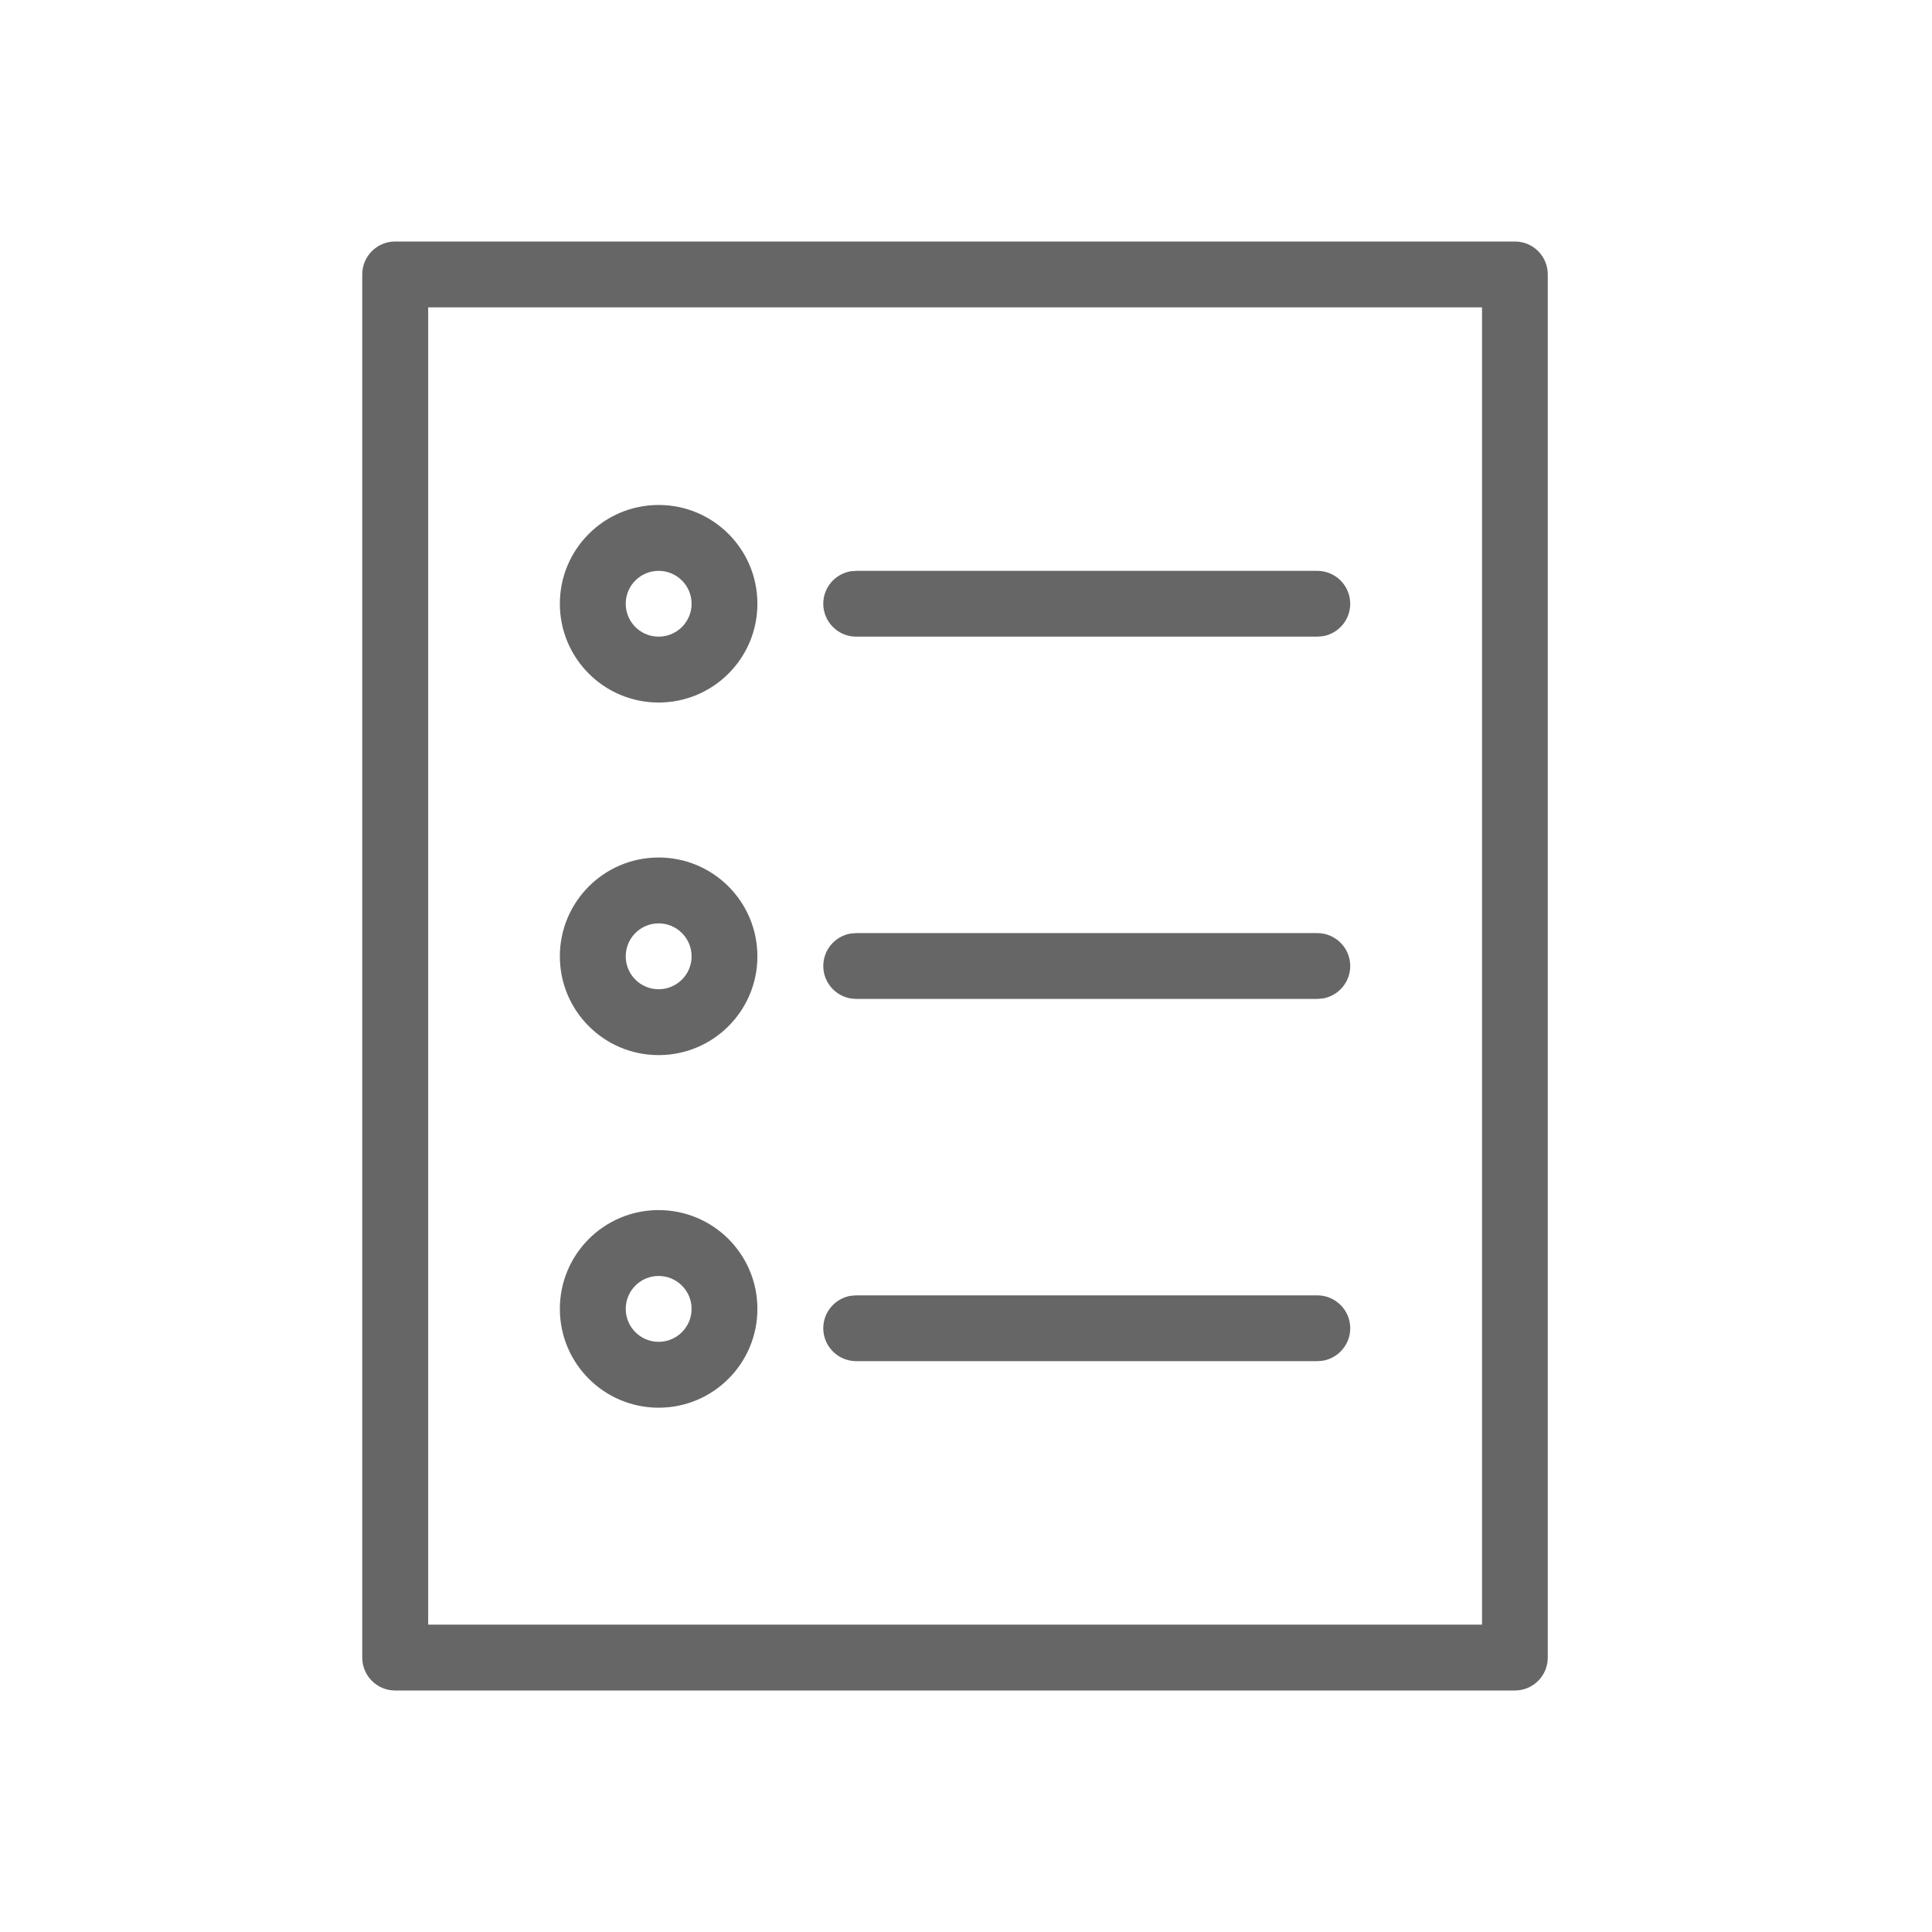
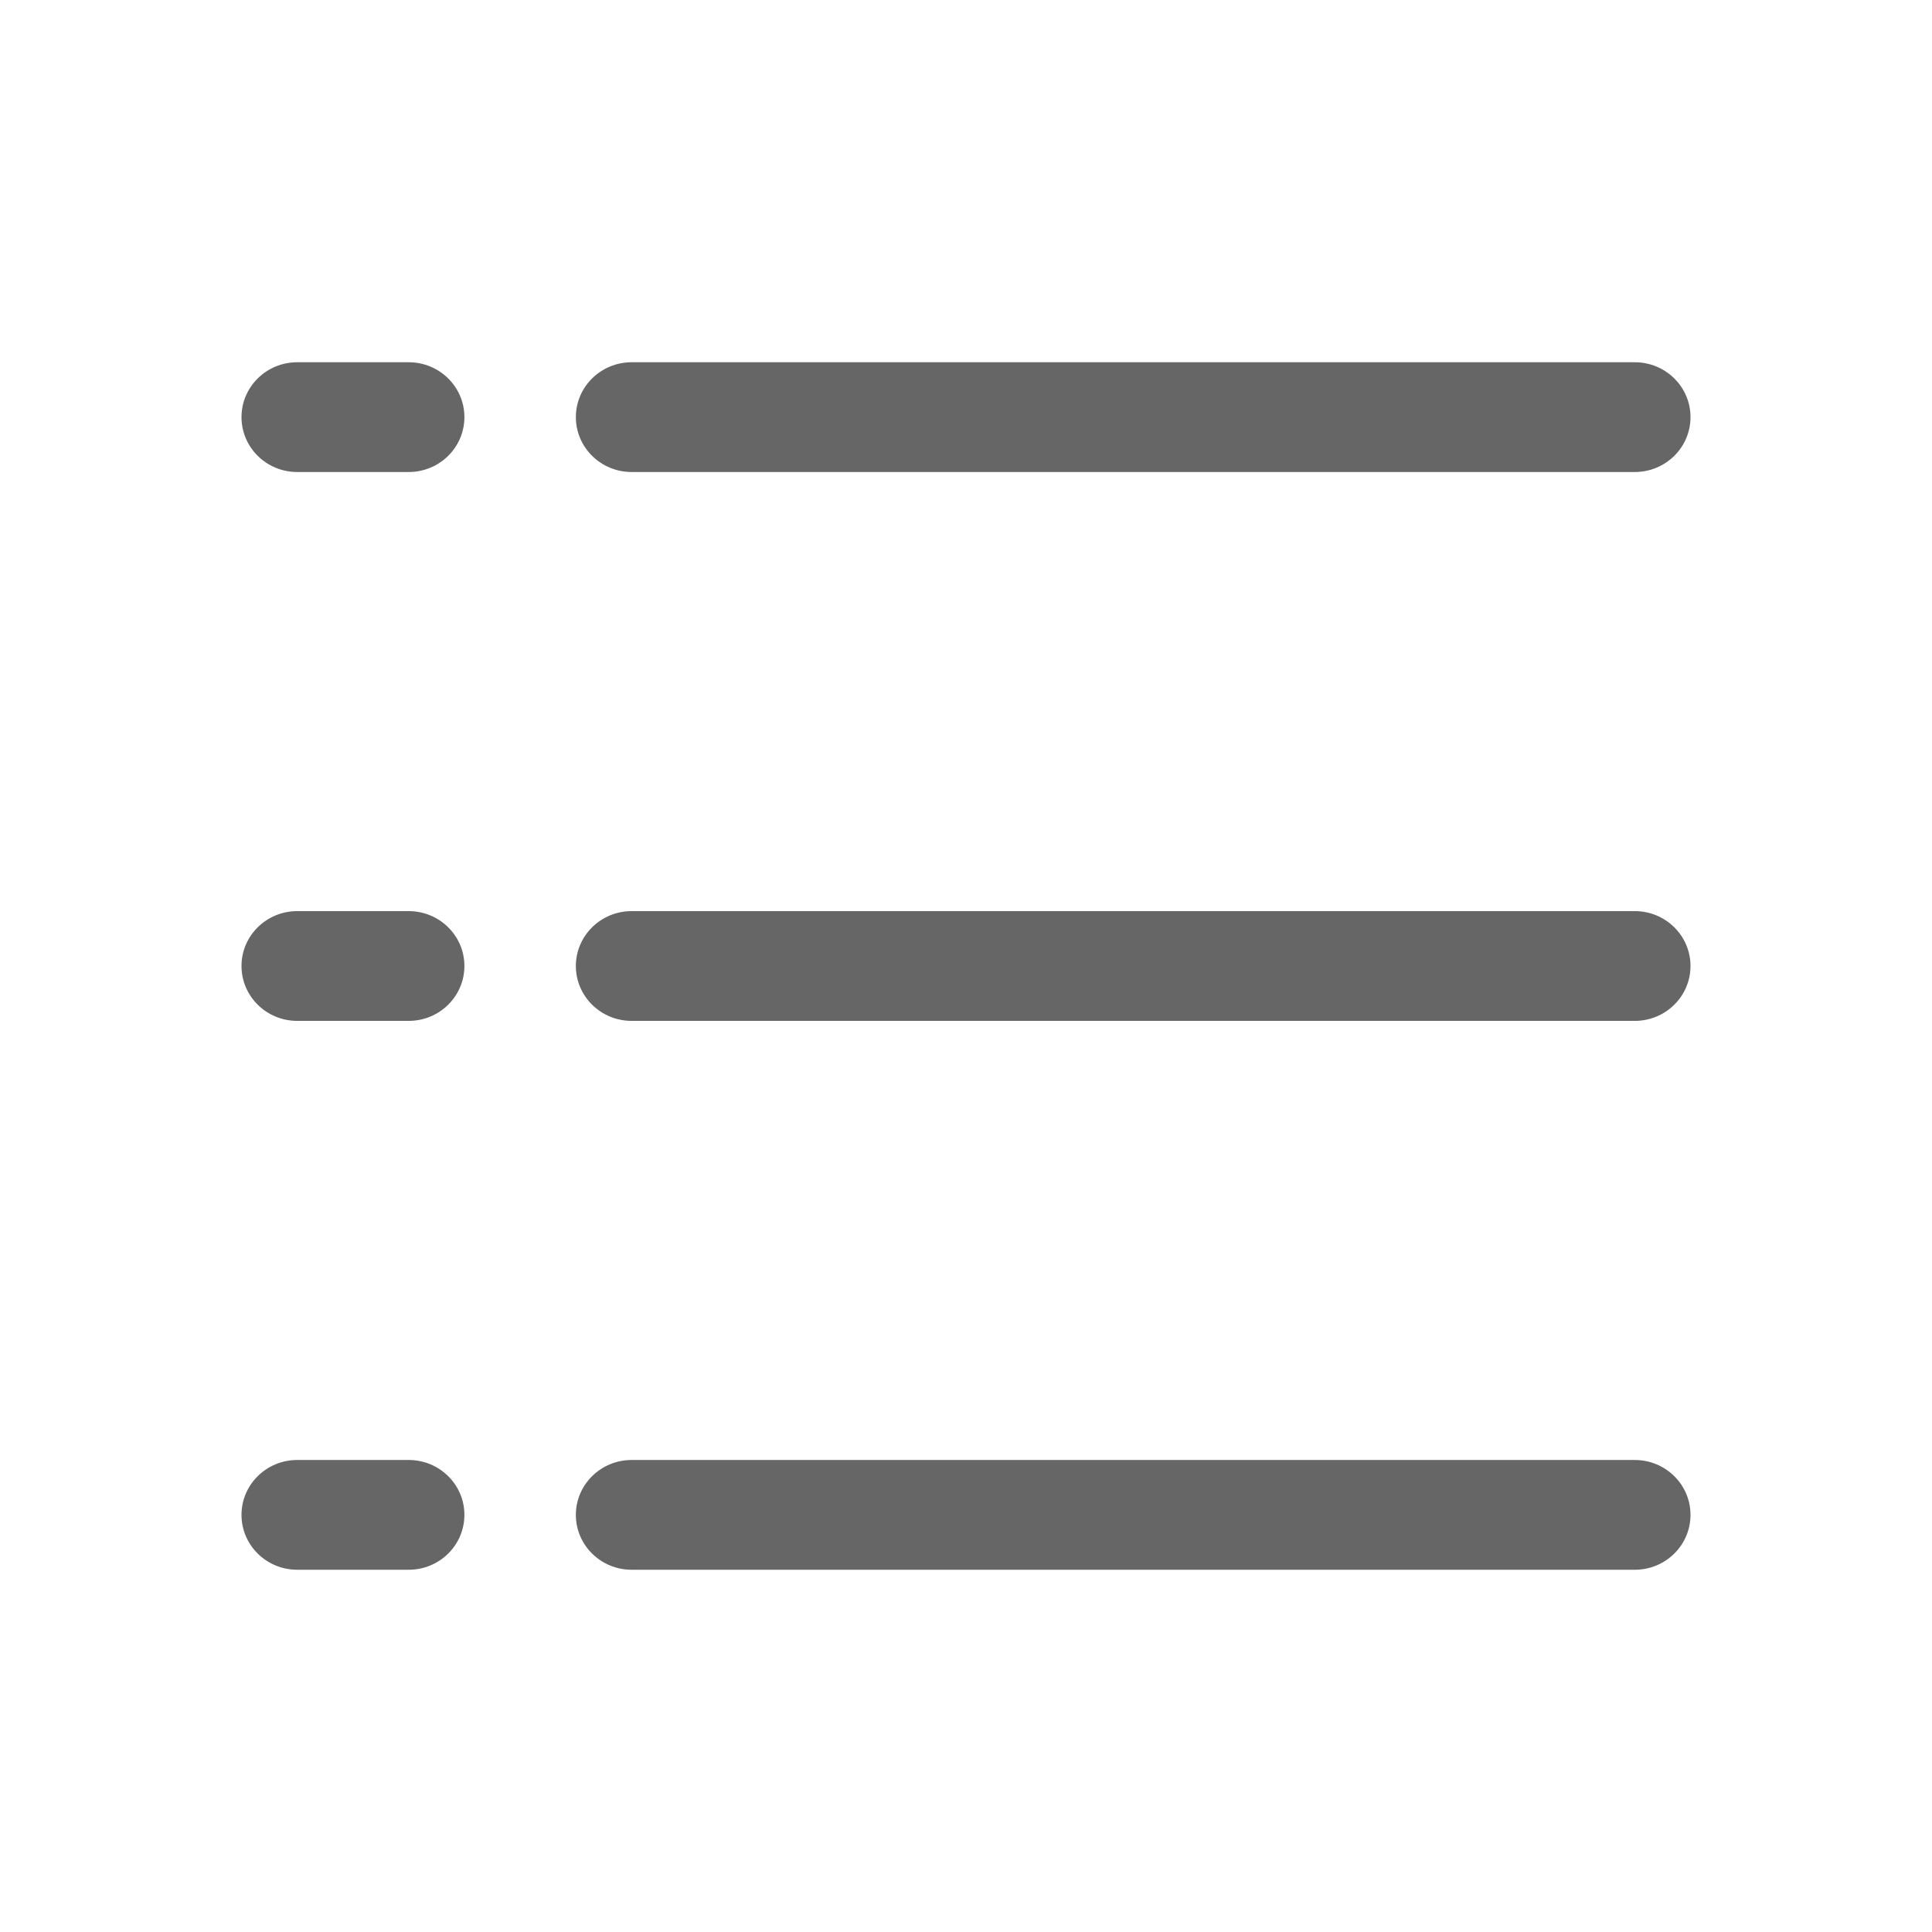
<svg xmlns="http://www.w3.org/2000/svg" width="32px" height="32px" viewBox="0 0 32 32" version="1.1">
-   <g id="1445-列表" stroke="none" stroke-width="1" fill="none" fill-rule="evenodd">
-     <g id="编组" transform="translate(6, 4)" fill="#000000" fill-rule="nonzero">
-       <path d="M19.091,-5.58099022e-16 C19.392,-5.58099022e-16 19.636,0.244 19.636,0.545 L19.636,0.545 L19.636,23.455 C19.636,23.756 19.392,24 19.091,24 L19.091,24 L0.545,24 C0.244,24 0,23.756 0,23.455 L0,23.455 L0,0.545 C0,0.244 0.244,-5.58099022e-16 0.545,-5.58099022e-16 L0.545,-5.58099022e-16 L19.091,-5.58099022e-16 Z M18.547,1.091 L1.092,1.091 L1.092,22.909 L18.547,22.909 L18.547,1.091 Z M4.909,16.043 C5.813,16.043 6.545,16.775 6.545,17.679 C6.545,18.583 5.813,19.316 4.909,19.316 C4.005,19.316 3.273,18.583 3.273,17.679 C3.273,16.775 4.005,16.043 4.909,16.043 Z M15.818,17.455 C16.119,17.455 16.364,17.699 16.364,18 C16.364,18.268 16.171,18.49 15.916,18.537 L15.818,18.545 L8.182,18.545 C7.881,18.545 7.636,18.301 7.636,18 C7.636,17.732 7.829,17.51 8.084,17.463 L8.182,17.455 L15.818,17.455 Z M4.909,17.134 C4.608,17.134 4.364,17.378 4.364,17.679 C4.364,17.98 4.608,18.225 4.909,18.225 C5.21,18.225 5.455,17.98 5.455,17.679 C5.455,17.378 5.21,17.134 4.909,17.134 Z M4.909,10.203 C5.813,10.203 6.545,10.936 6.545,11.84 C6.545,12.743 5.813,13.476 4.909,13.476 C4.005,13.476 3.273,12.743 3.273,11.84 C3.273,10.936 4.005,10.203 4.909,10.203 Z M15.818,11.455 C16.119,11.455 16.364,11.699 16.364,12 C16.364,12.268 16.171,12.49 15.916,12.537 L15.818,12.545 L8.182,12.545 C7.881,12.545 7.636,12.301 7.636,12 C7.636,11.732 7.829,11.51 8.084,11.463 L8.182,11.455 L15.818,11.455 Z M4.909,11.294 C4.608,11.294 4.364,11.538 4.364,11.84 C4.364,12.141 4.608,12.385 4.909,12.385 C5.21,12.385 5.455,12.141 5.455,11.84 C5.455,11.538 5.21,11.294 4.909,11.294 Z M4.909,4.364 C5.813,4.364 6.545,5.096 6.545,6 C6.545,6.904 5.813,7.636 4.909,7.636 C4.005,7.636 3.273,6.904 3.273,6 C3.273,5.096 4.005,4.364 4.909,4.364 Z M4.909,5.455 C4.608,5.455 4.364,5.699 4.364,6 C4.364,6.301 4.608,6.545 4.909,6.545 C5.21,6.545 5.455,6.301 5.455,6 C5.455,5.699 5.21,5.455 4.909,5.455 Z M15.818,5.455 C16.119,5.455 16.364,5.699 16.364,6 C16.364,6.268 16.171,6.49 15.916,6.537 L15.818,6.545 L8.182,6.545 C7.881,6.545 7.636,6.301 7.636,6 C7.636,5.732 7.829,5.51 8.084,5.463 L8.182,5.455 L15.818,5.455 Z" id="形状" fill="#666666" />
+   <g id="130.列表" stroke="none" stroke-width="1" fill="none" fill-rule="evenodd">
+     <g id="列表" transform="translate(4, 6)" fill="#000000" fill-rule="nonzero">
+       <path d="M0.923,0 L2.769,0 C3.279,0 3.692,0.407 3.692,0.909 C3.692,1.411 3.279,1.818 2.769,1.818 L0.923,1.818 C0.413,1.818 0,1.411 0,0.909 C0,0.407 0.413,0 0.923,0 Z M6.462,0 L23.077,0 C23.587,0 24,0.407 24,0.909 C24,1.411 23.587,1.818 23.077,1.818 L6.462,1.818 C5.952,1.818 5.538,1.411 5.538,0.909 C5.538,0.407 5.952,0 6.462,0 Z M0.923,9.091 L2.769,9.091 C3.279,9.091 3.692,9.498 3.692,10 C3.692,10.502 3.279,10.909 2.769,10.909 L0.923,10.909 C0.413,10.909 0,10.502 0,10 C0,9.498 0.413,9.091 0.923,9.091 Z M6.462,9.091 L23.077,9.091 C23.587,9.091 24,9.498 24,10 C24,10.502 23.587,10.909 23.077,10.909 L6.462,10.909 C5.952,10.909 5.538,10.502 5.538,10 C5.538,9.498 5.952,9.091 6.462,9.091 Z M6.462,18.182 L23.077,18.182 C23.587,18.182 24,18.589 24,19.091 C24,19.593 23.587,20 23.077,20 L6.462,20 C5.952,20 5.538,19.593 5.538,19.091 C5.538,18.589 5.952,18.182 6.462,18.182 Z M0.923,18.182 L2.769,18.182 C3.279,18.182 3.692,18.589 3.692,19.091 C3.692,19.593 3.279,20 2.769,20 L0.923,20 C0.413,20 0,19.593 0,19.091 C0,18.589 0.413,18.182 0.923,18.182 Z" id="形状" fill="#666666" />
    </g>
  </g>
</svg>
